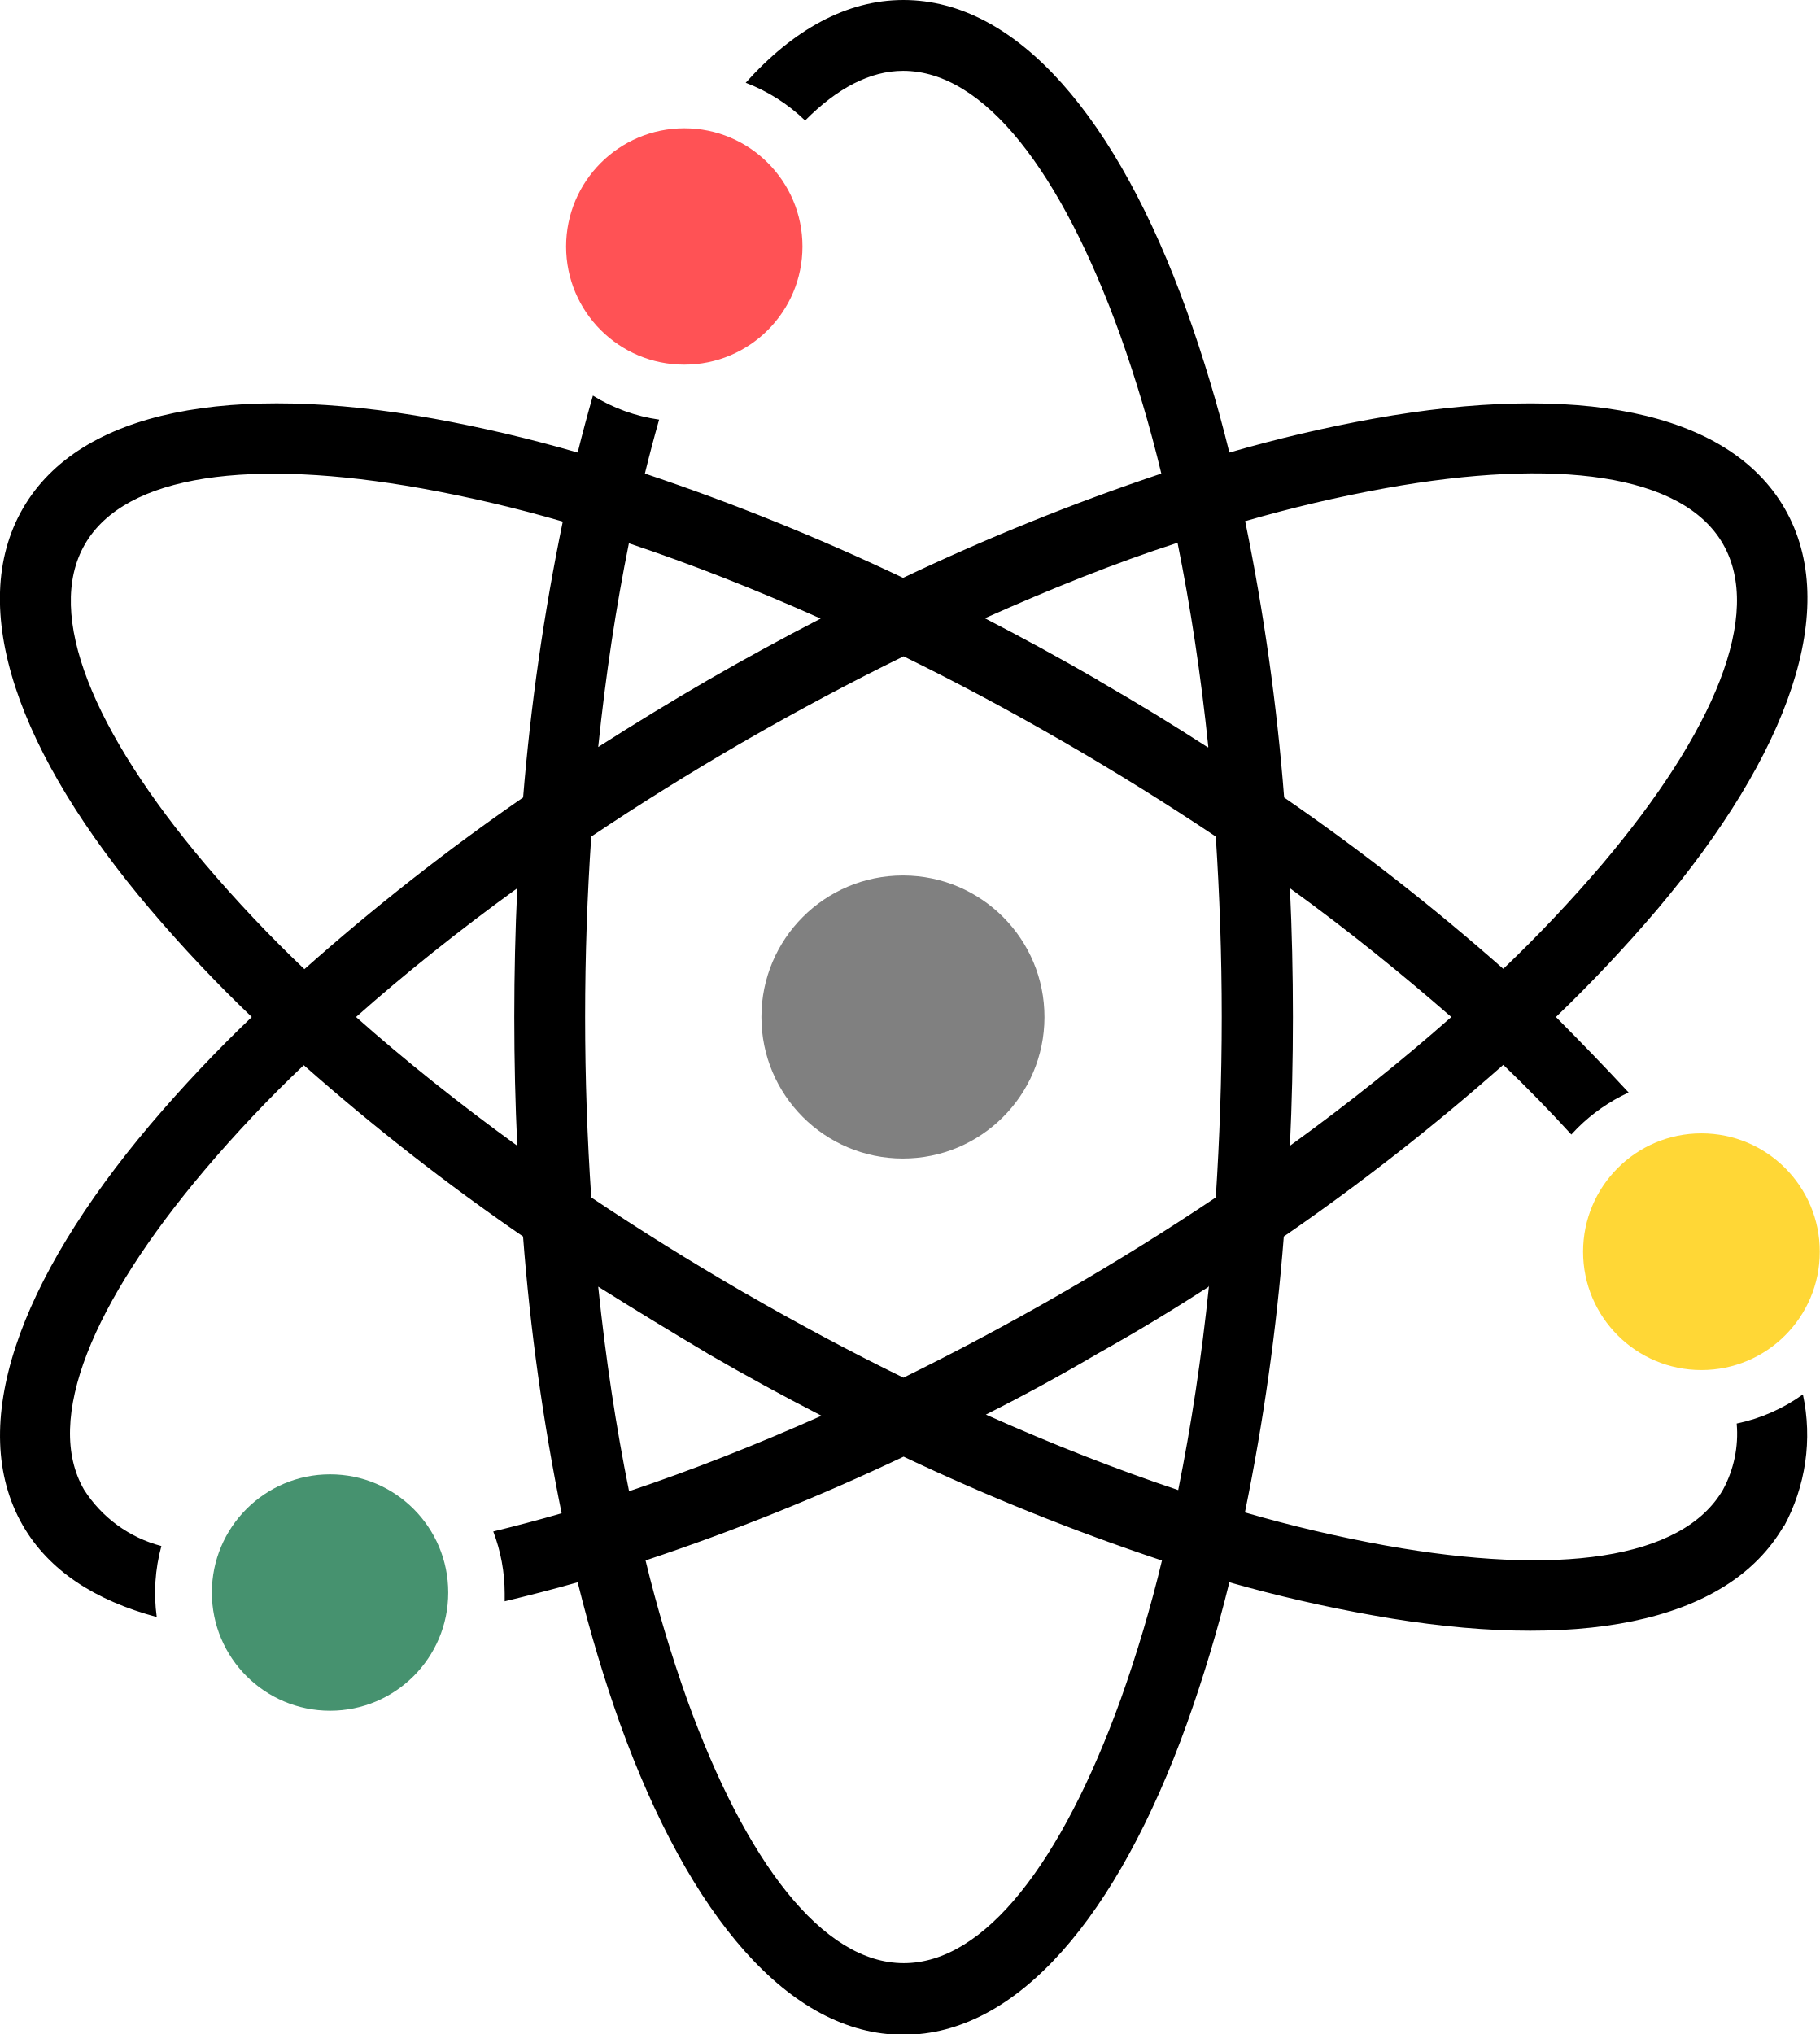
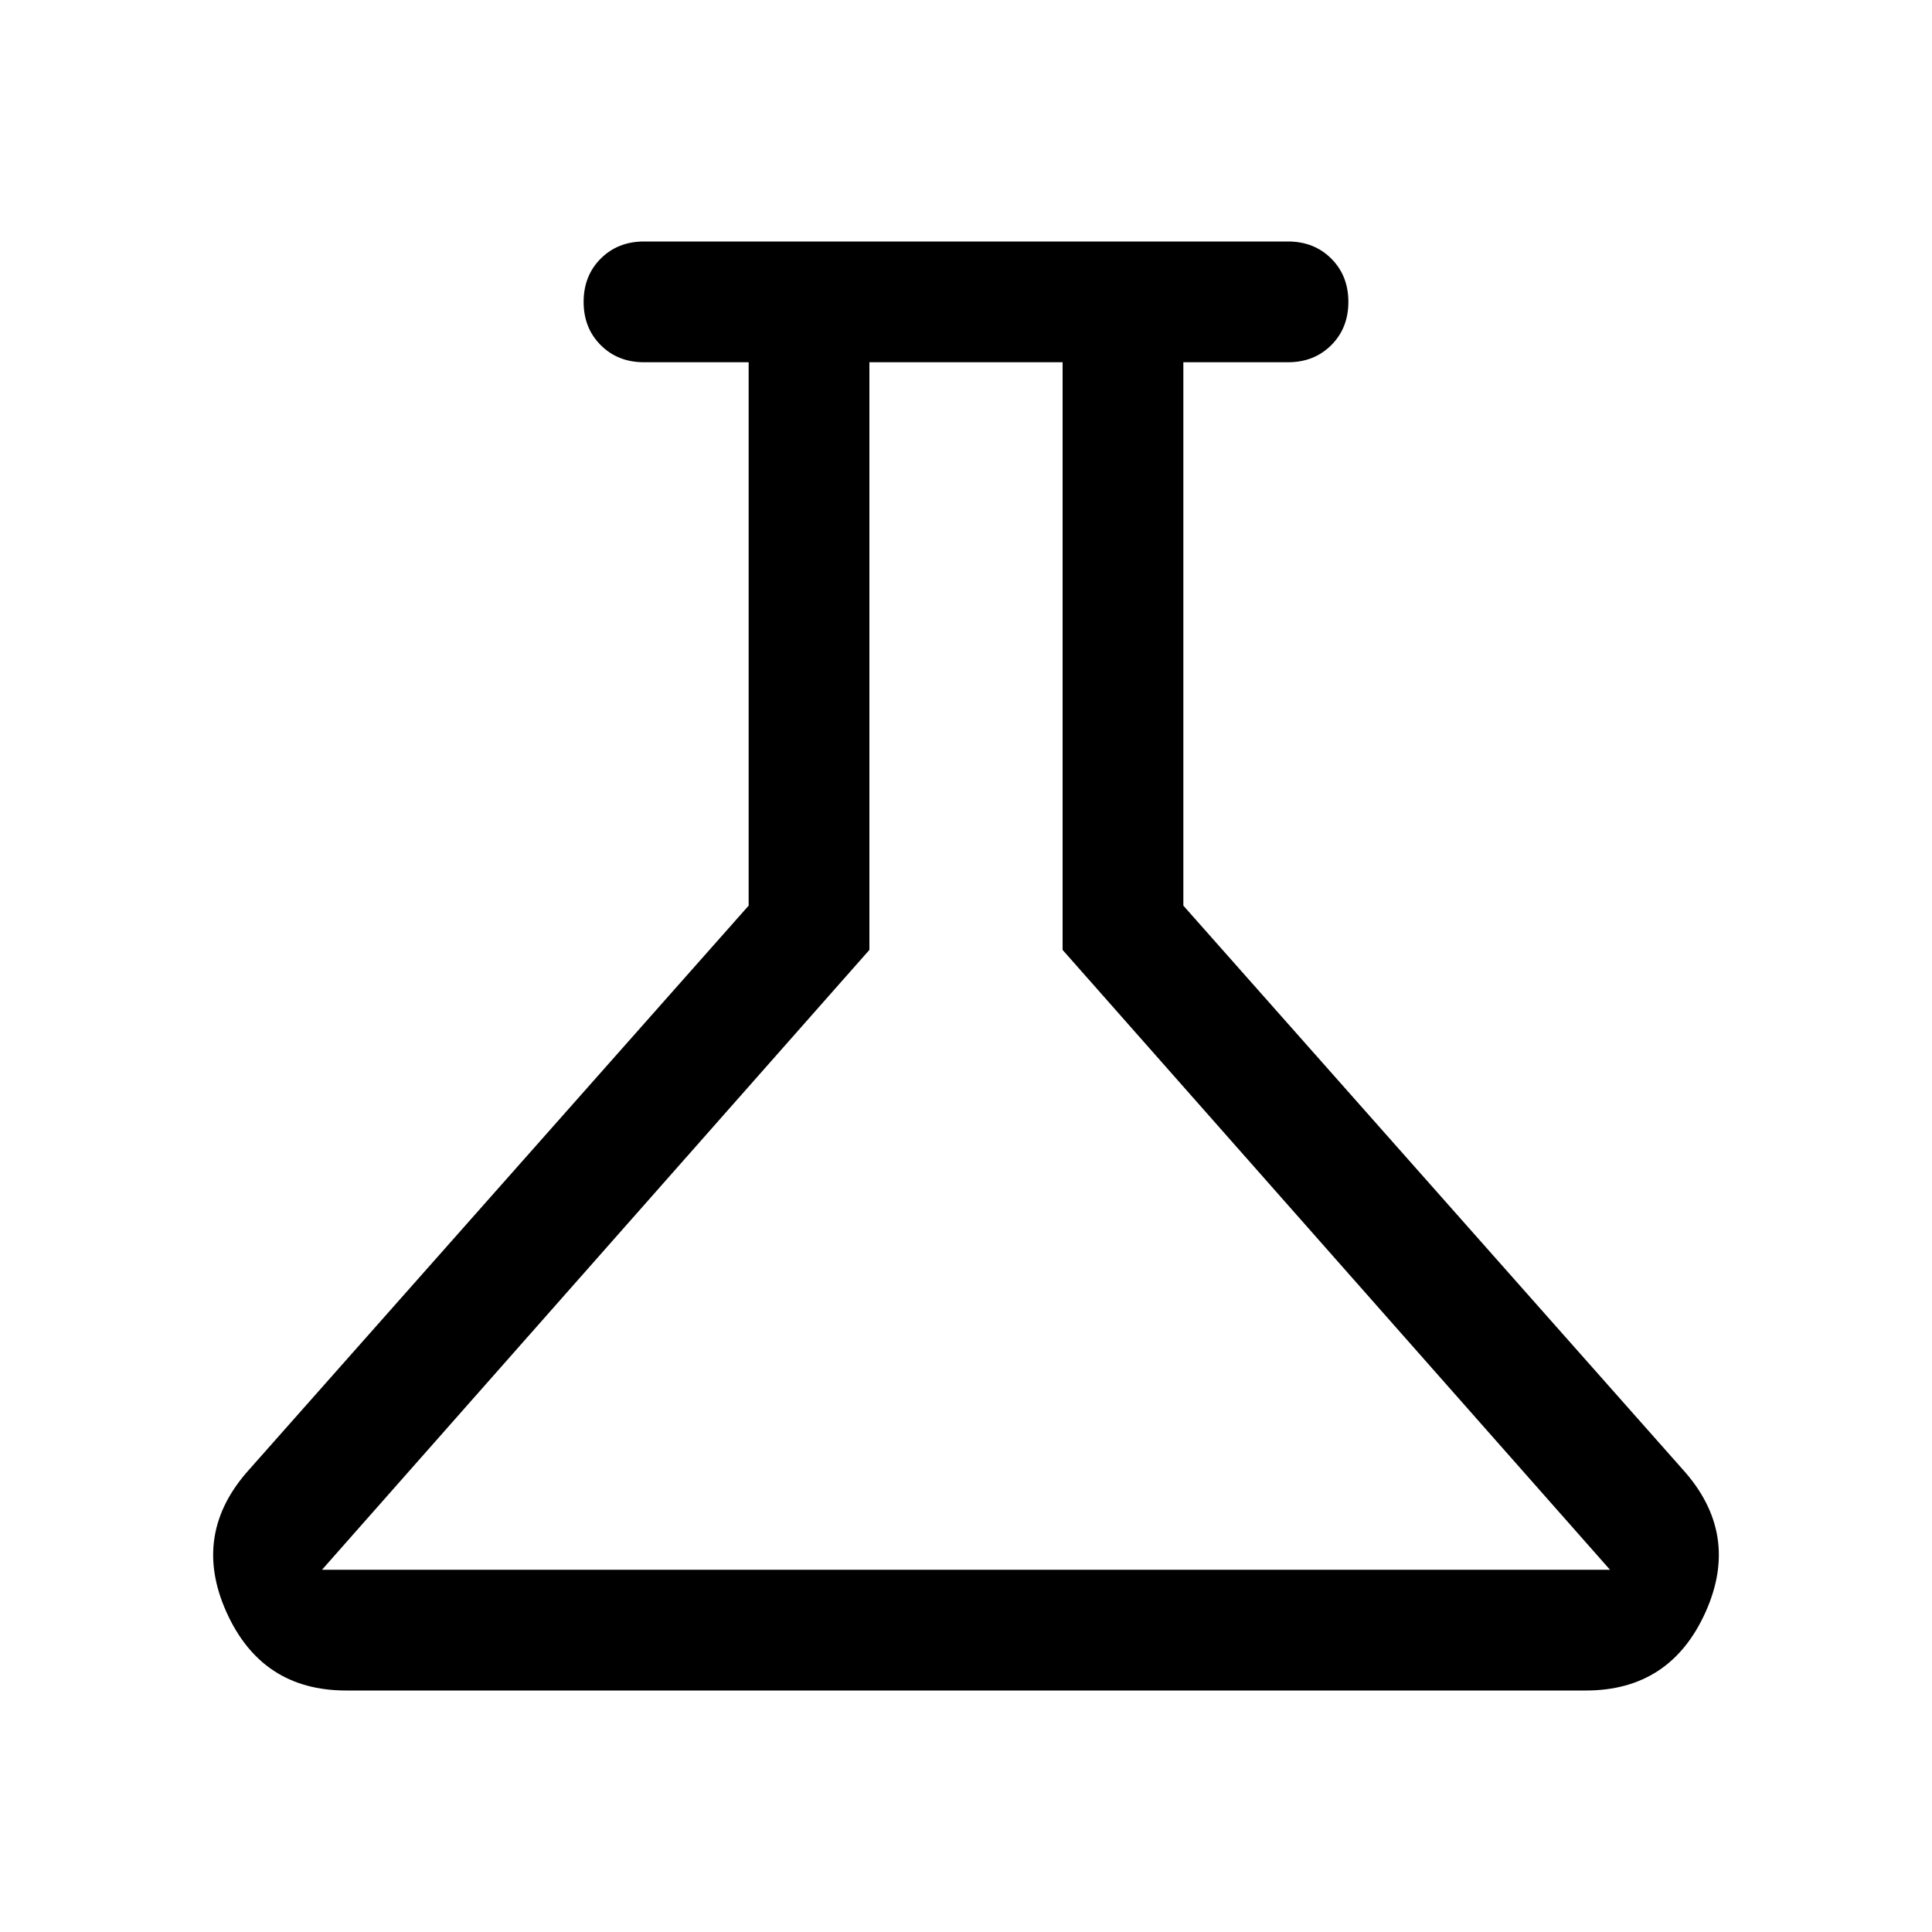
- <svg xmlns="http://www.w3.org/2000/svg" id="Layer_1" data-name="Layer 1" viewBox="0 0 109.93 122.88">
-   <defs>
-     <style>.cls-1{fill:gray;}.cls-1,.cls-2,.cls-3,.cls-4{fill-rule:evenodd;}.cls-2{fill:#ff5255;}.cls-3{fill:#46926f;}.cls-4{fill:#ffd736;}</style>
-   </defs>
-   <path d="M107.78,92.16c-3.44,6-12.68,7.61-24.82,5.43a87.6,87.6,0,0,1-8.69-2,86.88,86.88,0,0,1-2.57,8.55c-4.18,11.61-10.22,18.79-17.12,18.79s-12.93-7.18-17.12-18.79c-.94-2.63-1.8-5.49-2.56-8.55-1.5.43-3,.81-4.41,1.15,0-.16,0-.32,0-.48a10.53,10.53,0,0,0-.69-3.74c1.35-.33,2.72-.69,4.13-1.1A136,136,0,0,1,31.6,74.7,138.14,138.14,0,0,1,18.35,64.35a80.75,80.75,0,0,0-6,6.35C5.59,78.7,2.63,85.78,5.08,90A7.92,7.92,0,0,0,9.75,93.4a10.72,10.72,0,0,0-.28,4.29c-3.72-1-6.51-2.8-8.09-5.53-3.45-6-.26-14.8,7.7-24.22a86.36,86.36,0,0,1,6.13-6.5,86.36,86.36,0,0,1-6.13-6.5c-8-9.42-11.15-18.24-7.7-24.22s12.68-7.61,24.82-5.43a87.76,87.76,0,0,1,8.7,2.05c.29-1.17.6-2.32.92-3.44a10.32,10.32,0,0,0,4,1.45c-.3,1.06-.59,2.15-.86,3.26a139.67,139.67,0,0,1,15.6,6.3,139.67,139.67,0,0,1,15.6-6.3,82.07,82.07,0,0,0-2.49-8.38c-3.56-9.85-8.2-15.95-13.11-15.95-2,0-4,1.06-5.92,3A10.57,10.57,0,0,0,45.05,5c2.88-3.21,6.1-5,9.53-5,6.9,0,12.94,7.18,17.12,18.79a86.88,86.88,0,0,1,2.57,8.55A86.94,86.94,0,0,1,83,25.29c12.14-2.18,21.38-.54,24.82,5.43s.26,14.8-7.7,24.22A88.22,88.22,0,0,1,94,61.44C95.55,63,97,64.5,98.39,66a10.84,10.84,0,0,0-3.08,2.14h0l-.38.4c-1.27-1.39-2.64-2.8-4.11-4.21A139.58,139.58,0,0,1,77.56,74.7a136,136,0,0,1-2.35,16.67,84.84,84.84,0,0,0,8.51,2c10.31,1.85,17.91.87,20.37-3.37a7.08,7.08,0,0,0,.83-4,10.47,10.47,0,0,0,4-1.76,11.6,11.6,0,0,1-1.16,8Zm-37.6,2.11A139.55,139.55,0,0,1,54.59,88,137.9,137.9,0,0,1,39,94.27a84.62,84.62,0,0,0,2.5,8.38c3.55,9.85,8.2,15.95,13.1,15.95s9.55-6.1,13.11-15.95a82.07,82.07,0,0,0,2.49-8.38ZM38,90.09c3.74-1.25,7.63-2.78,11.63-4.56q-3.41-1.75-6.83-3.73h0l-.11-.07q-3.37-2-6.55-4c.45,4.35,1.08,8.48,1.86,12.34ZM73,77.75c-2.14,1.38-4.36,2.73-6.64,4l0,0q-3.4,2-6.8,3.71c4,1.79,7.89,3.31,11.62,4.56.78-3.86,1.41-8,1.86-12.34Zm2.23-46.24a136,136,0,0,1,2.35,16.67A139.58,139.58,0,0,1,90.82,58.53a84.66,84.66,0,0,0,6-6.35c6.76-8,9.71-15.08,7.27-19.32S94,27.64,83.72,29.49a84.84,84.84,0,0,0-8.51,2Zm2.7,22.15c.12,2.55.18,5.15.18,7.78s-.06,5.23-.18,7.78c3.54-2.56,6.8-5.17,9.75-7.78-3-2.61-6.21-5.22-9.75-7.78ZM31.25,69.22q-.18-3.82-.18-7.78c0-2.63.06-5.23.18-7.78-3.53,2.56-6.8,5.17-9.74,7.78,2.94,2.61,6.21,5.22,9.74,7.78Zm.35-21A138,138,0,0,1,34,31.51a84,84,0,0,0-8.5-2c-10.31-1.85-17.92-.87-20.37,3.37s.51,11.32,7.26,19.32a82.87,82.87,0,0,0,6,6.35A138.14,138.14,0,0,1,31.6,48.18ZM38,32.79c-.78,3.86-1.41,8-1.86,12.34q3.23-2.07,6.64-4.05l0,0c2.27-1.31,4.55-2.55,6.8-3.71-4-1.79-7.88-3.31-11.62-4.56ZM35.72,50.54c-.24,3.53-.37,7.17-.37,10.9s.13,7.37.37,10.9q4.37,2.93,9.16,5.71l.11.06q4.83,2.79,9.59,5.12c3.13-1.54,6.31-3.23,9.49-5.06a1.74,1.74,0,0,1,.26-.15q4.77-2.76,9.12-5.68c.23-3.53.36-7.17.36-10.9s-.13-7.37-.36-10.9q-4.36-2.92-9.17-5.71l-.11-.06c-3.21-1.86-6.42-3.57-9.58-5.12q-4.71,2.31-9.5,5.06a1.35,1.35,0,0,1-.26.15c-3.17,1.84-6.22,3.74-9.11,5.68ZM73,45.13c-.45-4.35-1.08-8.48-1.86-12.34C67.39,34,63.49,35.57,59.5,37.35c2.26,1.17,4.54,2.41,6.82,3.73h0l.1.07c2.25,1.3,4.44,2.63,6.55,4Z" />
-   <path class="cls-1" d="M54.58,52.89A8.55,8.55,0,1,1,46,61.44a8.55,8.55,0,0,1,8.55-8.55Z" />
-   <path class="cls-2" d="M41.34,7.75a7.14,7.14,0,1,1-7.14,7.14,7.15,7.15,0,0,1,7.14-7.14Z" />
-   <path class="cls-3" d="M19.94,89.07a7.14,7.14,0,1,1-7.14,7.14,7.14,7.14,0,0,1,7.14-7.14Z" />
-   <path class="cls-4" d="M102.79,68.47a7.15,7.15,0,1,1-7.15,7.15,7.15,7.15,0,0,1,7.15-7.15Z" />
+ <svg xmlns="http://www.w3.org/2000/svg" height="48" width="48">
+   <path d="M8.6 42q-2.1 0-2.975-1.95T6.2 36.5l12.4-14V9H16q-.65 0-1.075-.425Q14.5 8.15 14.5 7.5q0-.65.425-1.075Q15.35 6 16 6h16q.65 0 1.075.425.425.425.425 1.075 0 .65-.425 1.075Q32.65 9 32 9h-2.6v13.5l12.4 14q1.45 1.6.575 3.55Q41.5 42 39.4 42ZM8 39h32L26.4 23.6V9h-4.8v14.6Zm15.9-15Z" />
</svg>
